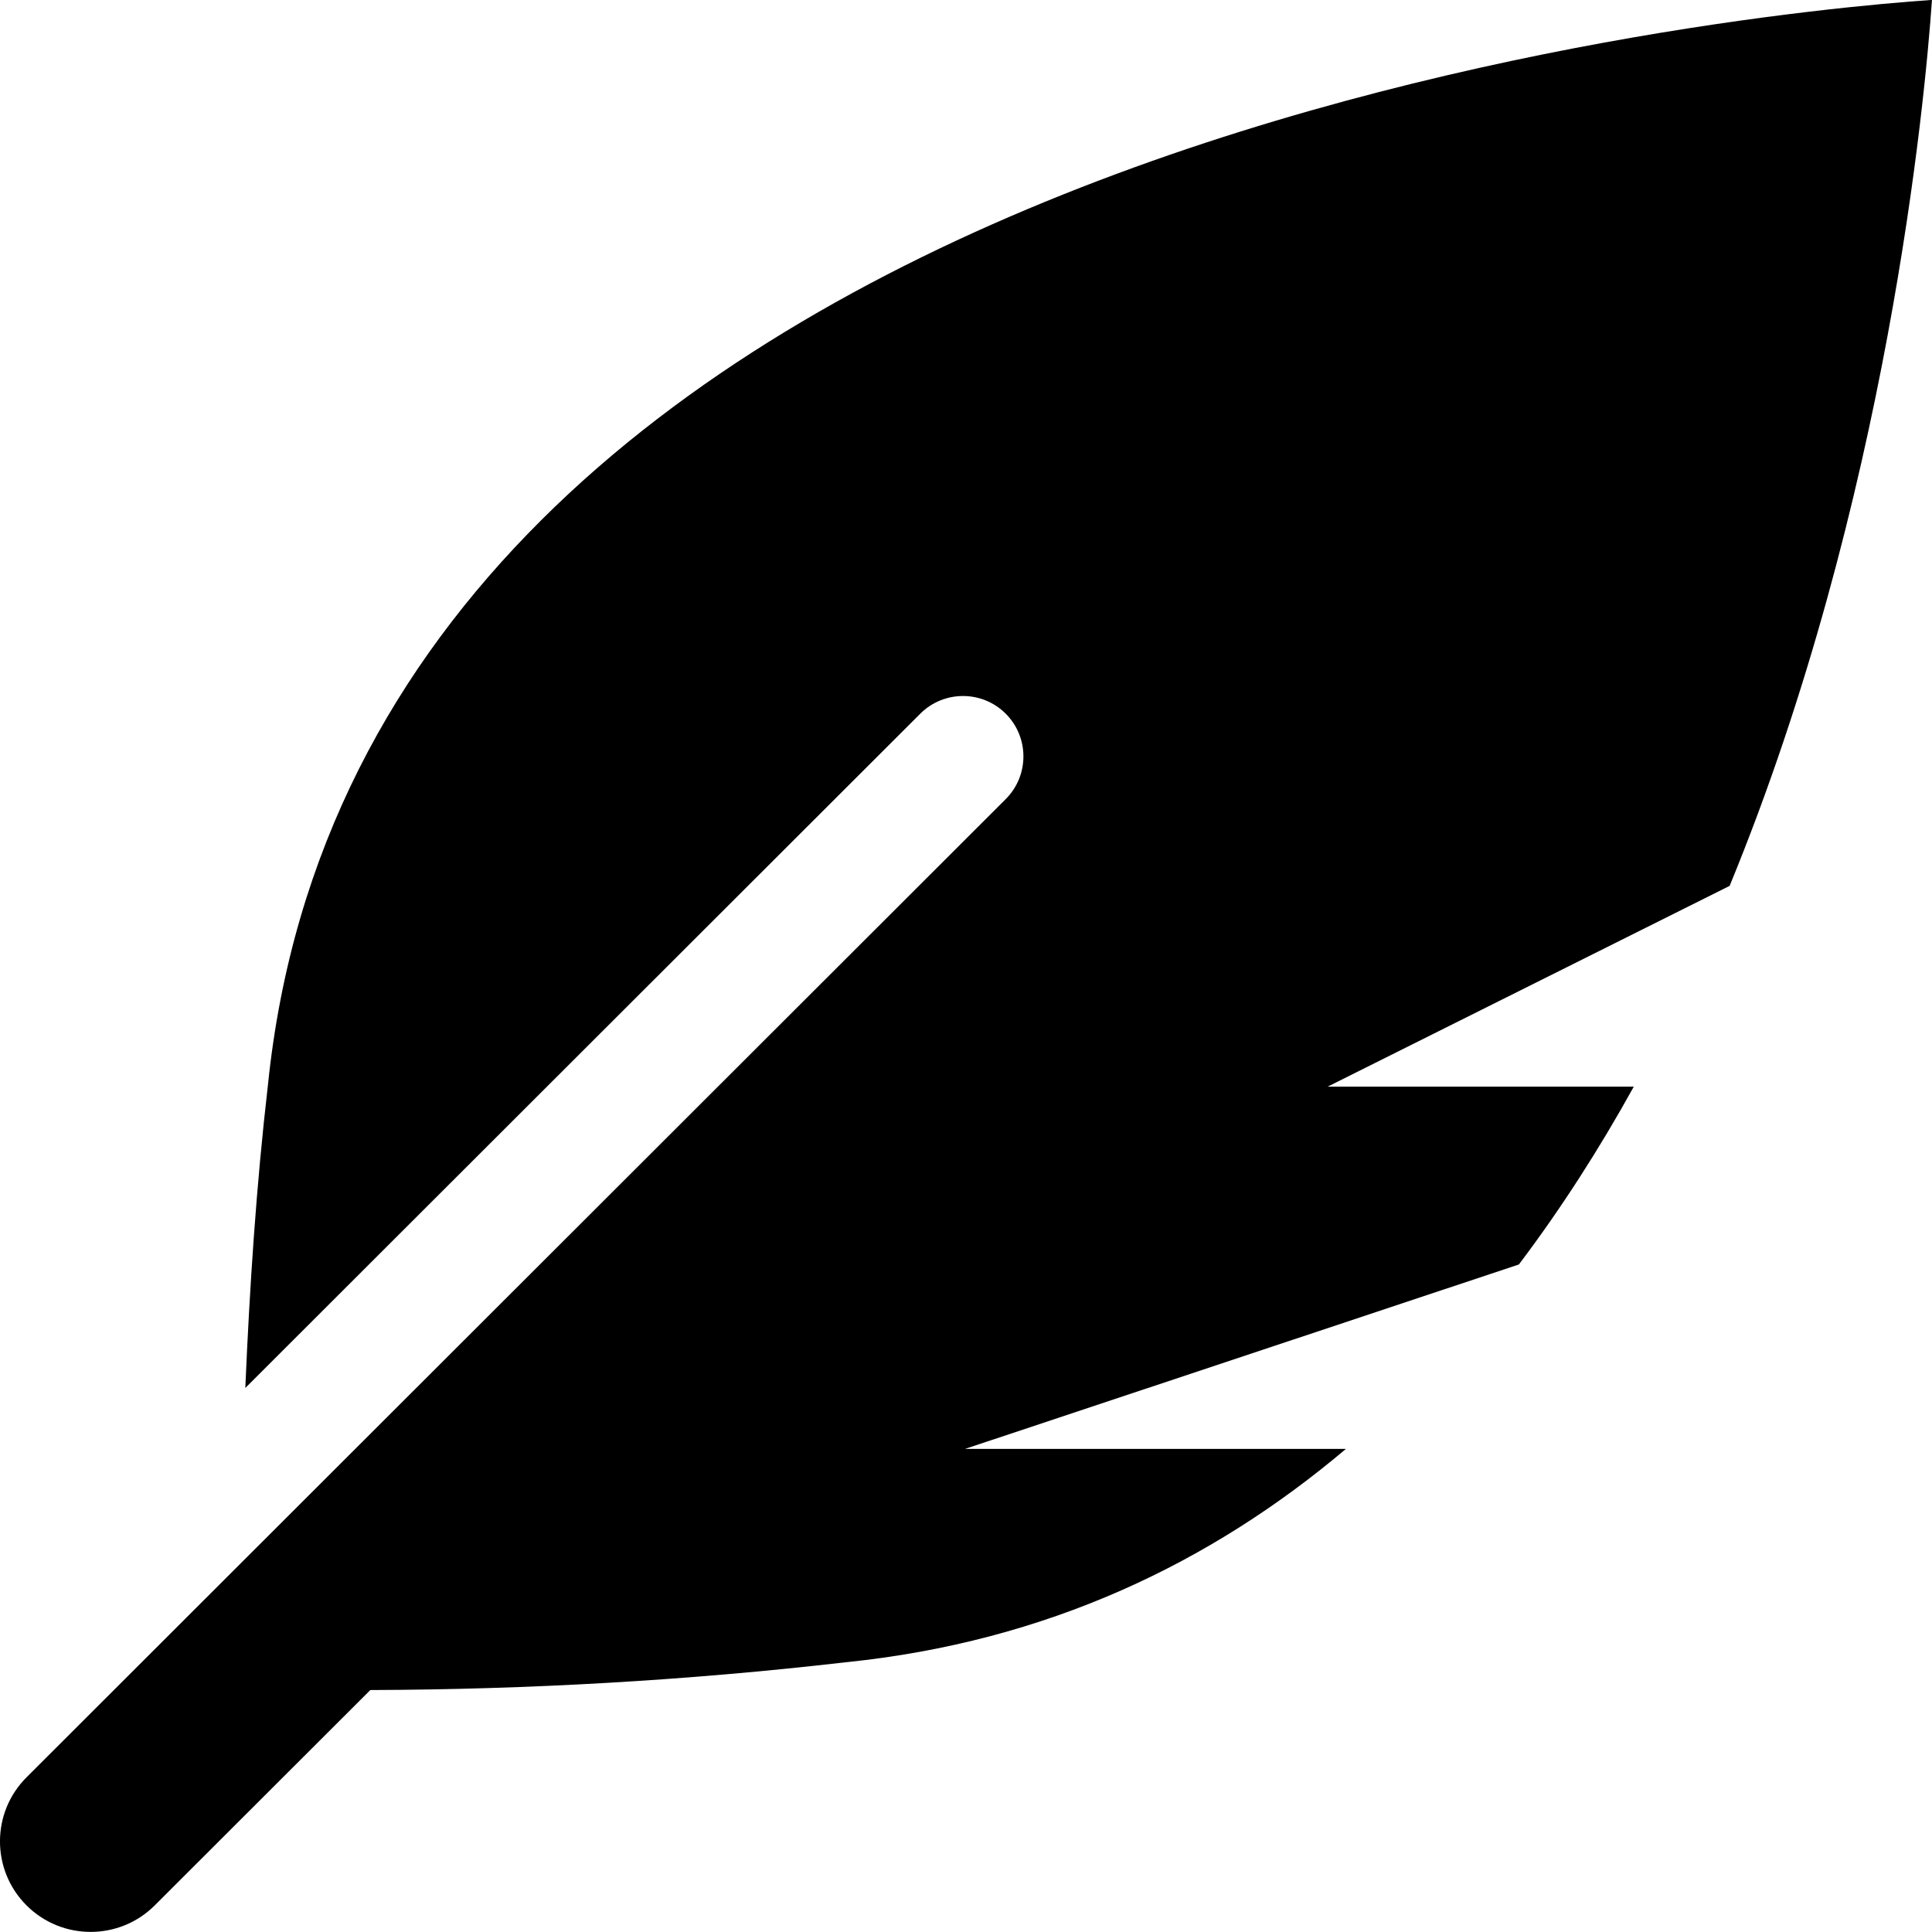
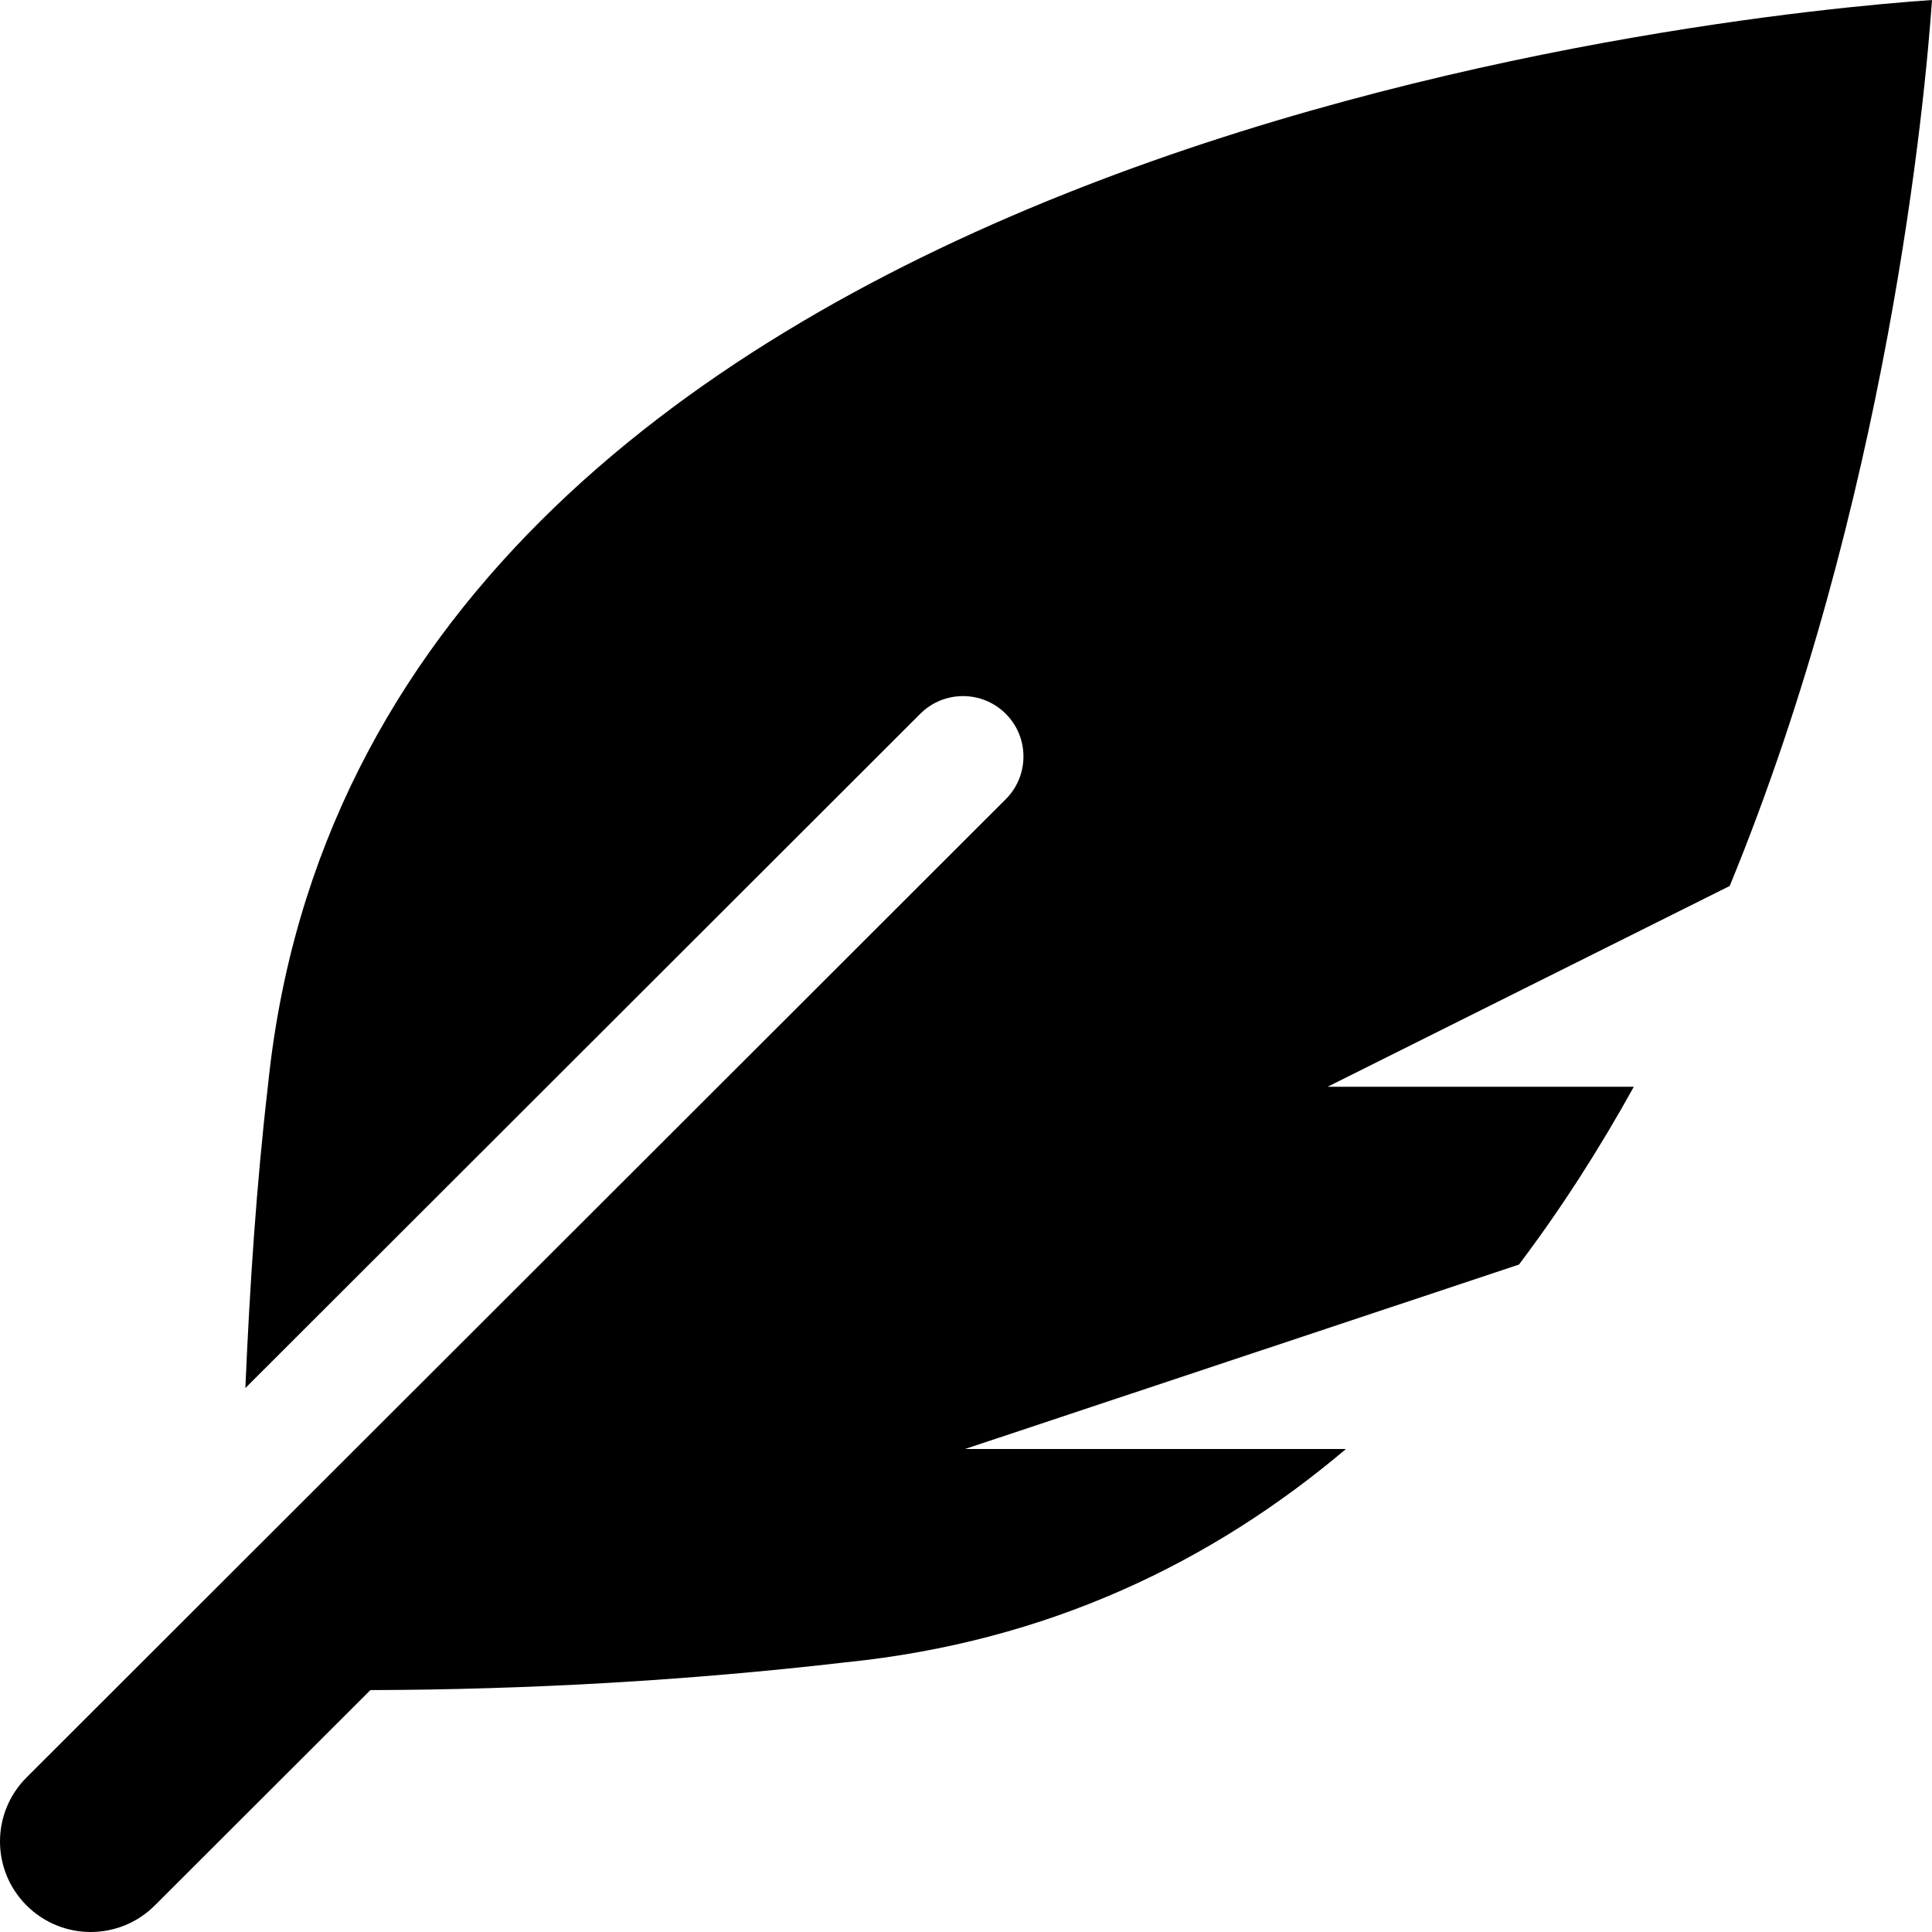
<svg xmlns="http://www.w3.org/2000/svg" width="100%" height="100%" viewBox="0 0 24 24" version="1.1" xml:space="preserve" style="fill-rule:evenodd;clip-rule:evenodd;stroke-linejoin:round;stroke-miterlimit:2;">
-   <g transform="matrix(1,0,0,1,-1058,-8)">
-     <g transform="matrix(1.5,0,0,1.5,741.153,-710.867)">
-       <g transform="matrix(0.03125,0,0,0.03125,219.231,487.244)">
-         <g transform="matrix(1,0,0,1,-256,-256)">
-           <path d="M512,0c-51.78,3.56 -415.56,38.2 -440.99,287.61c-3.09,26.66 -4.84,53.44 -5.99,80.24l178.87,-178.69c6.25,-6.25 16.4,-6.25 22.65,0c6.25,6.25 6.25,16.38 0,22.63l-259.5,259.24c-9.38,9.37 -9.38,24.57 0,33.94c9.38,9.37 24.59,9.37 33.98,-0l57.13,-57.07c42.09,-0.14 84.15,-2.53 125.96,-7.36c53.48,-5.44 97.02,-26.47 132.58,-56.54l-100.95,-0l146.79,-48.88c11.25,-14.89 21.37,-30.71 30.45,-47.12l-81.14,-0l106.54,-53.21c41.91,-101.93 51.81,-208.53 53.62,-234.79Z" style="fill-rule:nonzero;" />
-         </g>
-       </g>
-     </g>
+   <g>
+     <path d="M24,0c-2.427,0.167 -19.479,1.791 -20.671,13.482c-0.145,1.249 -0.227,2.505 -0.281,3.761l8.384,-8.376c0.293,-0.293 0.769,-0.293 1.062,-0c0.293,0.293 0.293,0.768 0,1.061l-12.164,12.152c-0.44,0.439 -0.44,1.151 -0,1.59c0.44,0.44 1.153,0.44 1.593,0l2.678,-2.675c1.973,-0.006 3.944,-0.118 5.904,-0.345c2.507,-0.255 4.548,-1.24 6.215,-2.65l-4.732,0l6.881,-2.291c0.527,-0.698 1.001,-1.44 1.427,-2.209l-3.804,0l4.995,-2.494c1.964,-4.778 2.428,-9.775 2.513,-11.006Z" style="fill-rule:nonzero;" />
  </g>
</svg>
